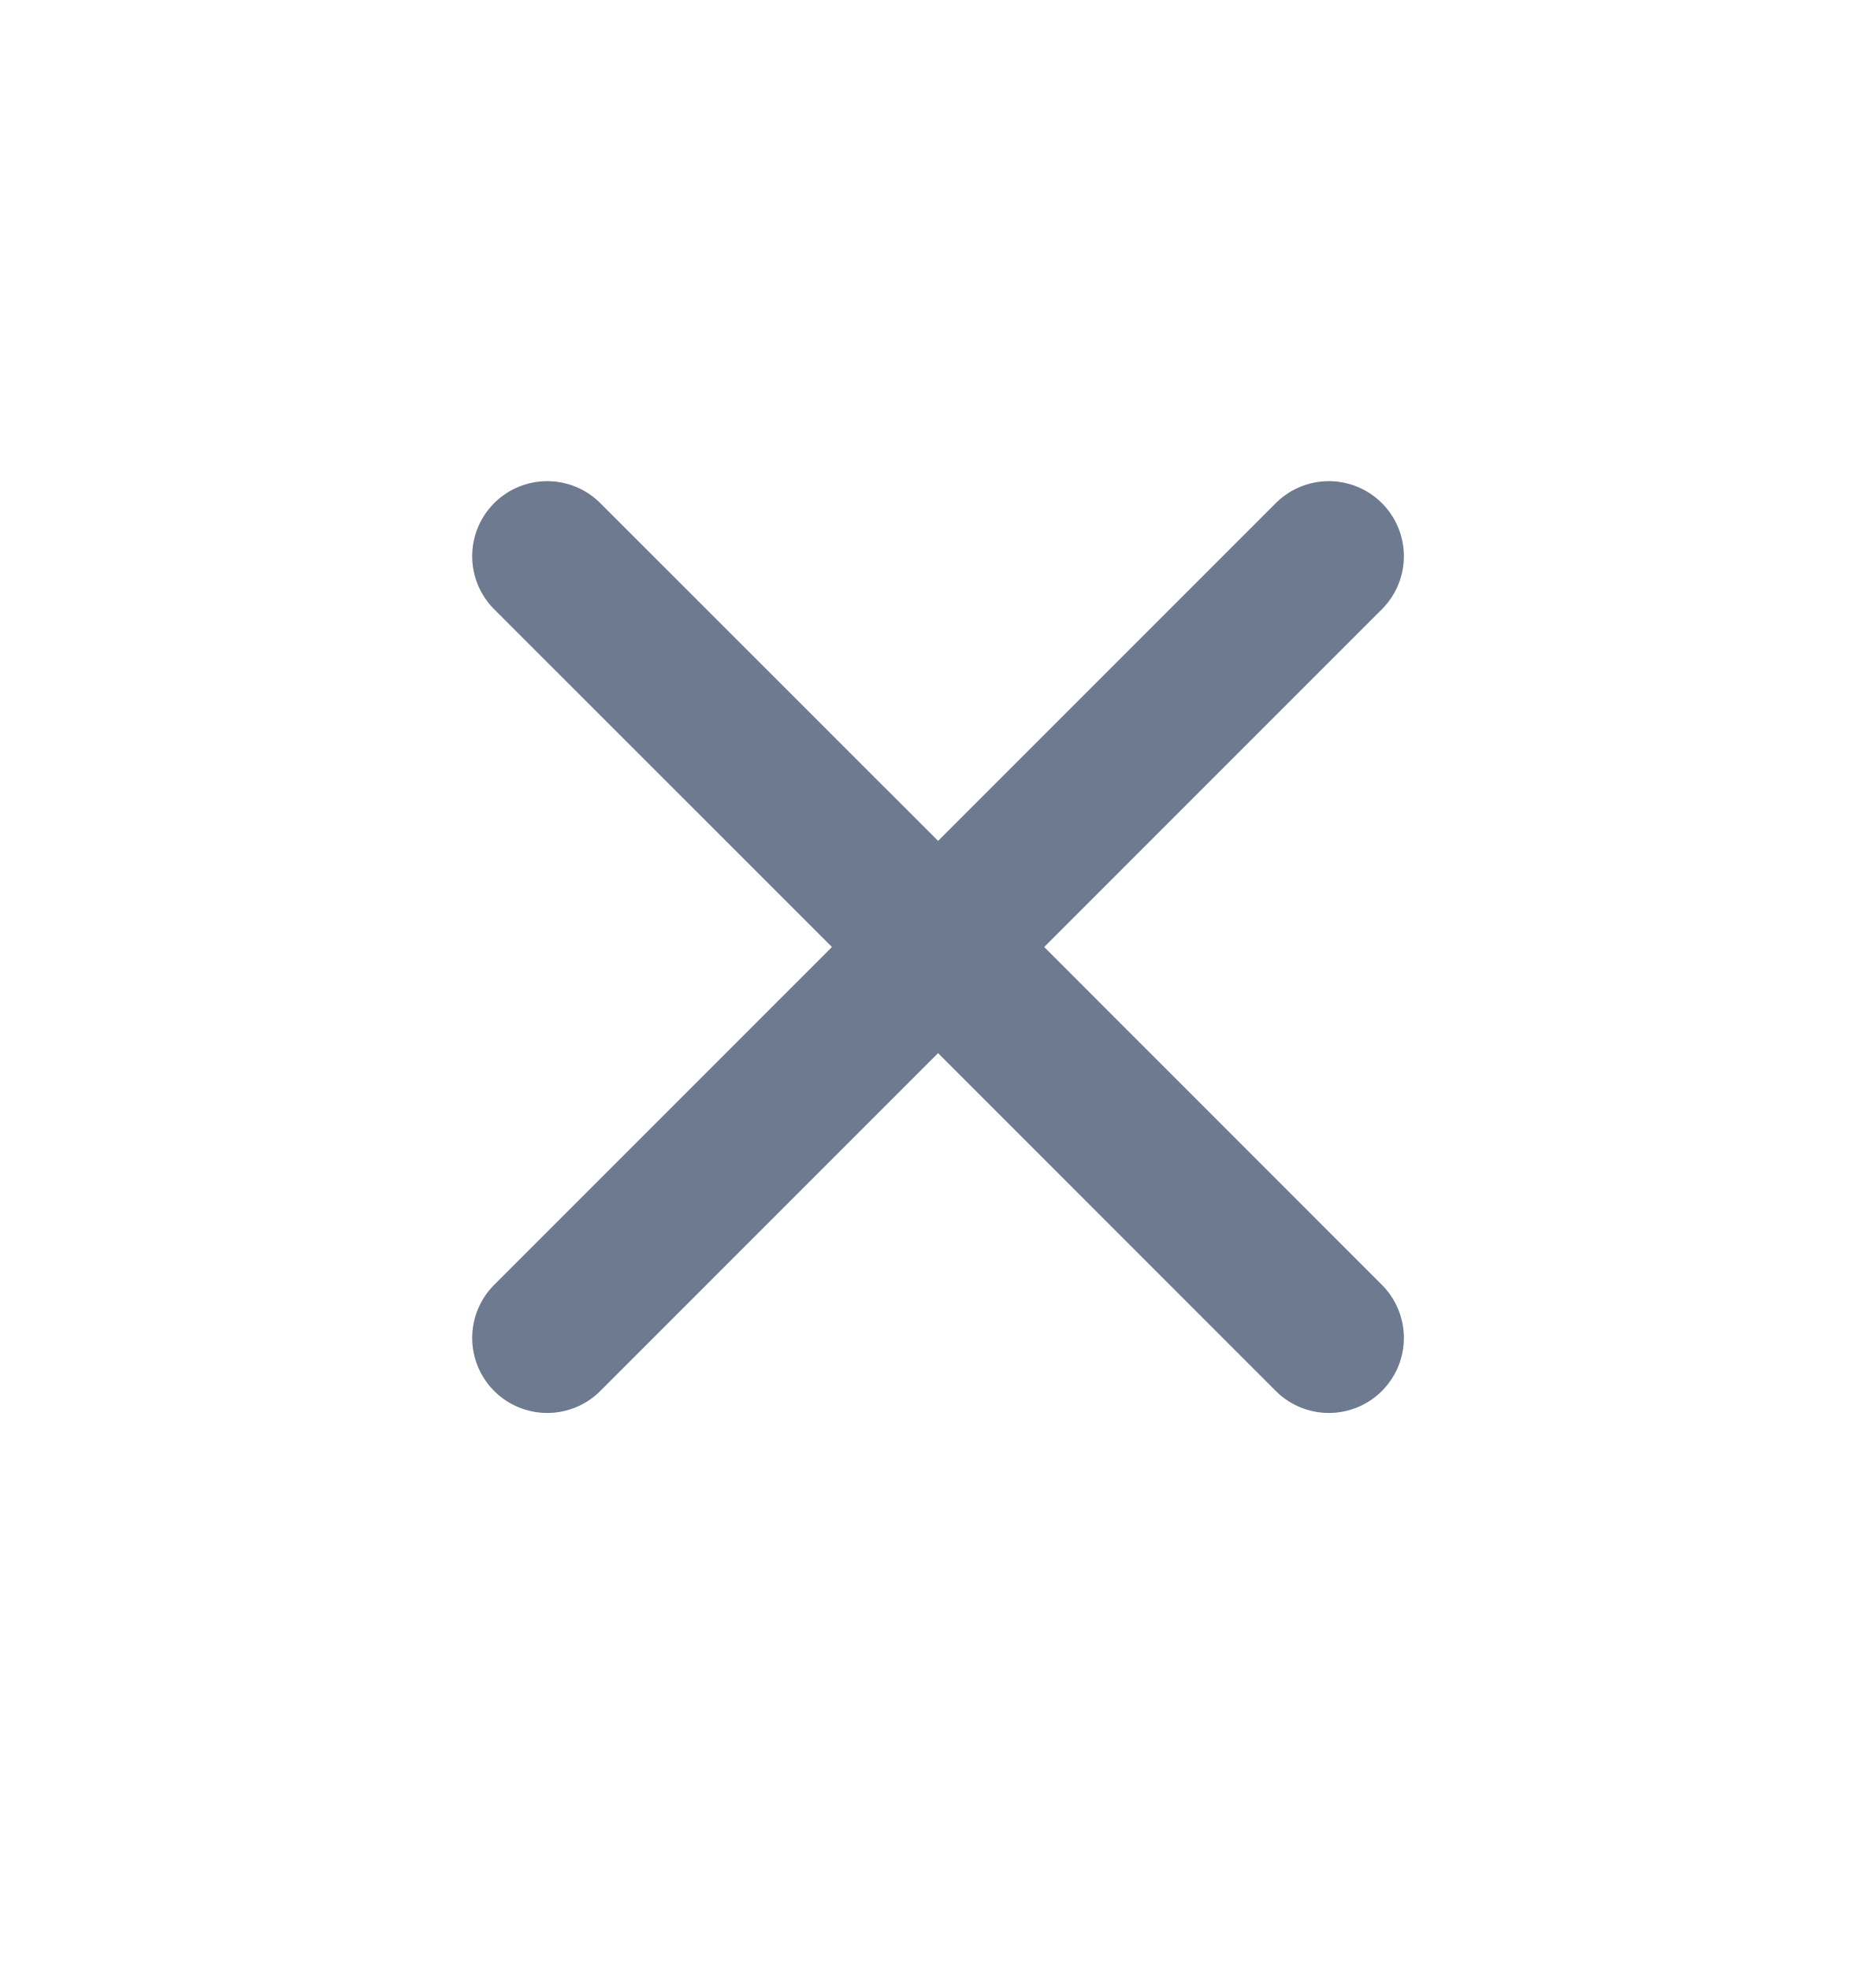
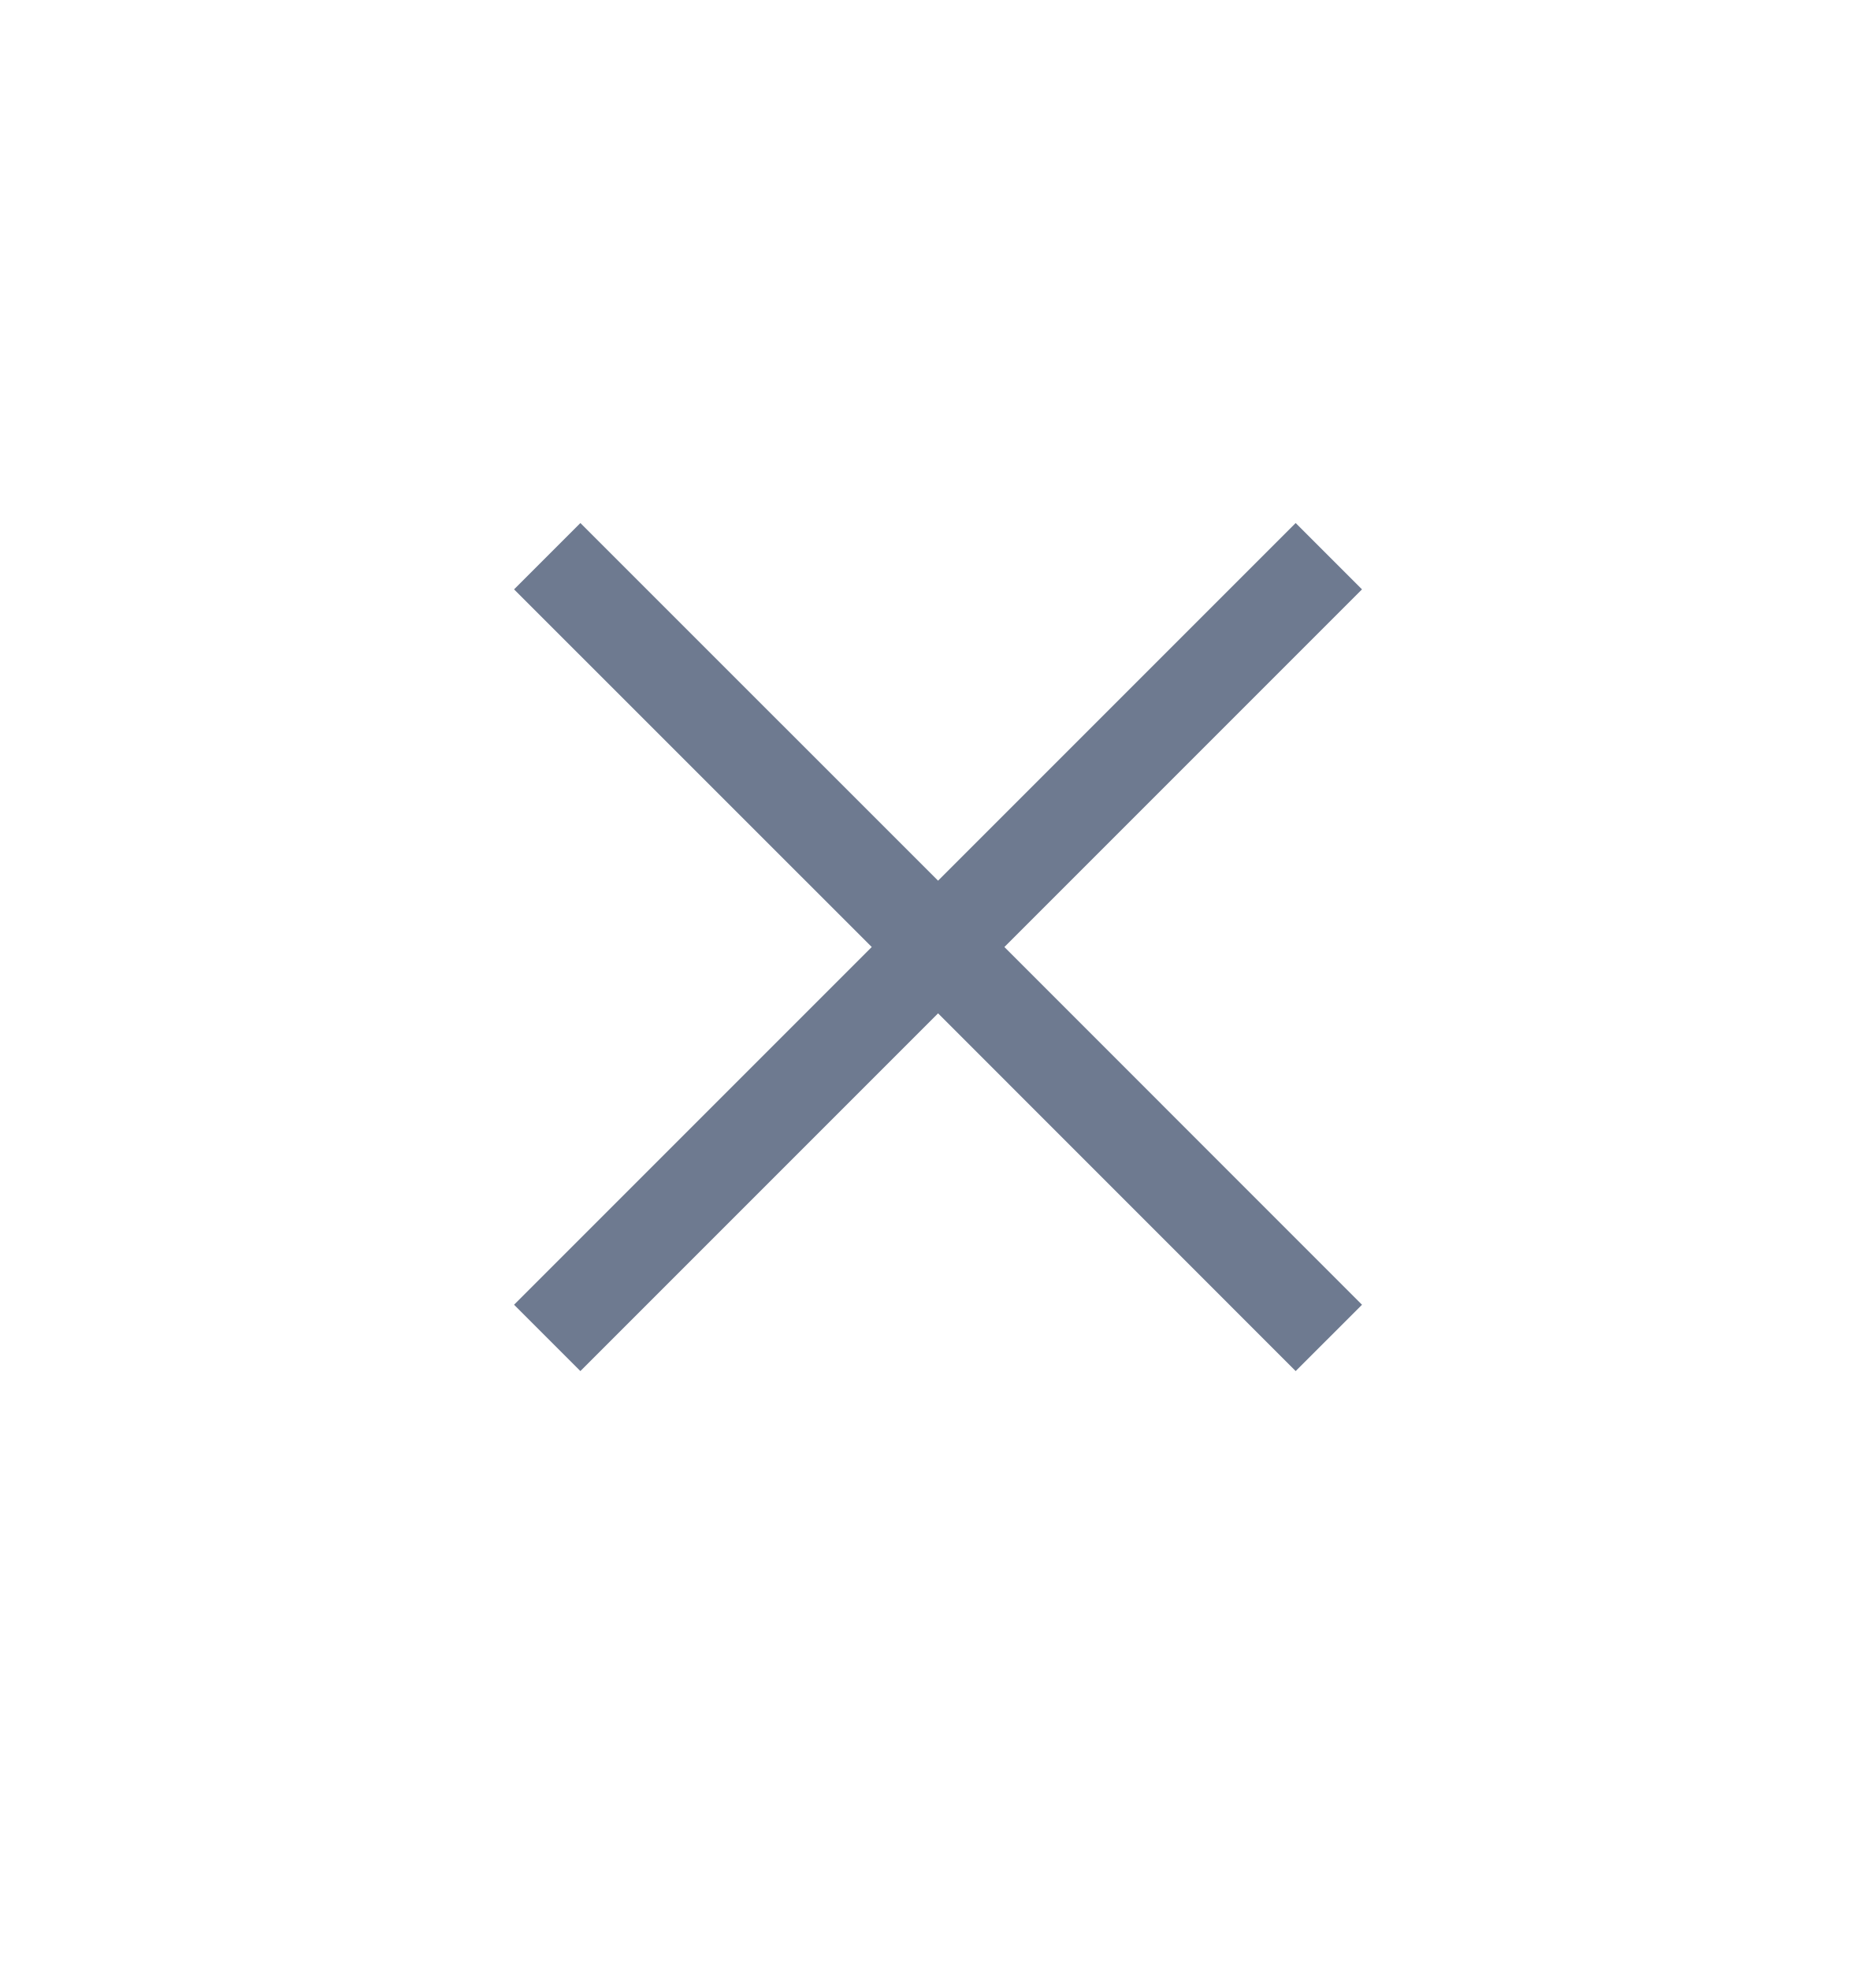
<svg xmlns="http://www.w3.org/2000/svg" width="20" height="21" viewBox="0 0 20 21" fill="none">
  <g id="Arrow">
-     <path id="Vector" d="M5.834 5.929L10.001 10.095M10.001 10.095L5.834 14.262M10.001 10.095L14.167 5.929M10.001 10.095L14.167 14.262" stroke="#6E7A90" stroke-width="1.6" stroke-linecap="round" stroke-linejoin="round" />
+     <path id="Vector" d="M5.834 5.929L10.001 10.095M10.001 10.095L5.834 14.262M10.001 10.095L14.167 5.929M10.001 10.095L14.167 14.262" stroke="#6E7A90" strokeWidth="1.6" strokeLinecap="round" strokeLinejoin="round" />
  </g>
</svg>
